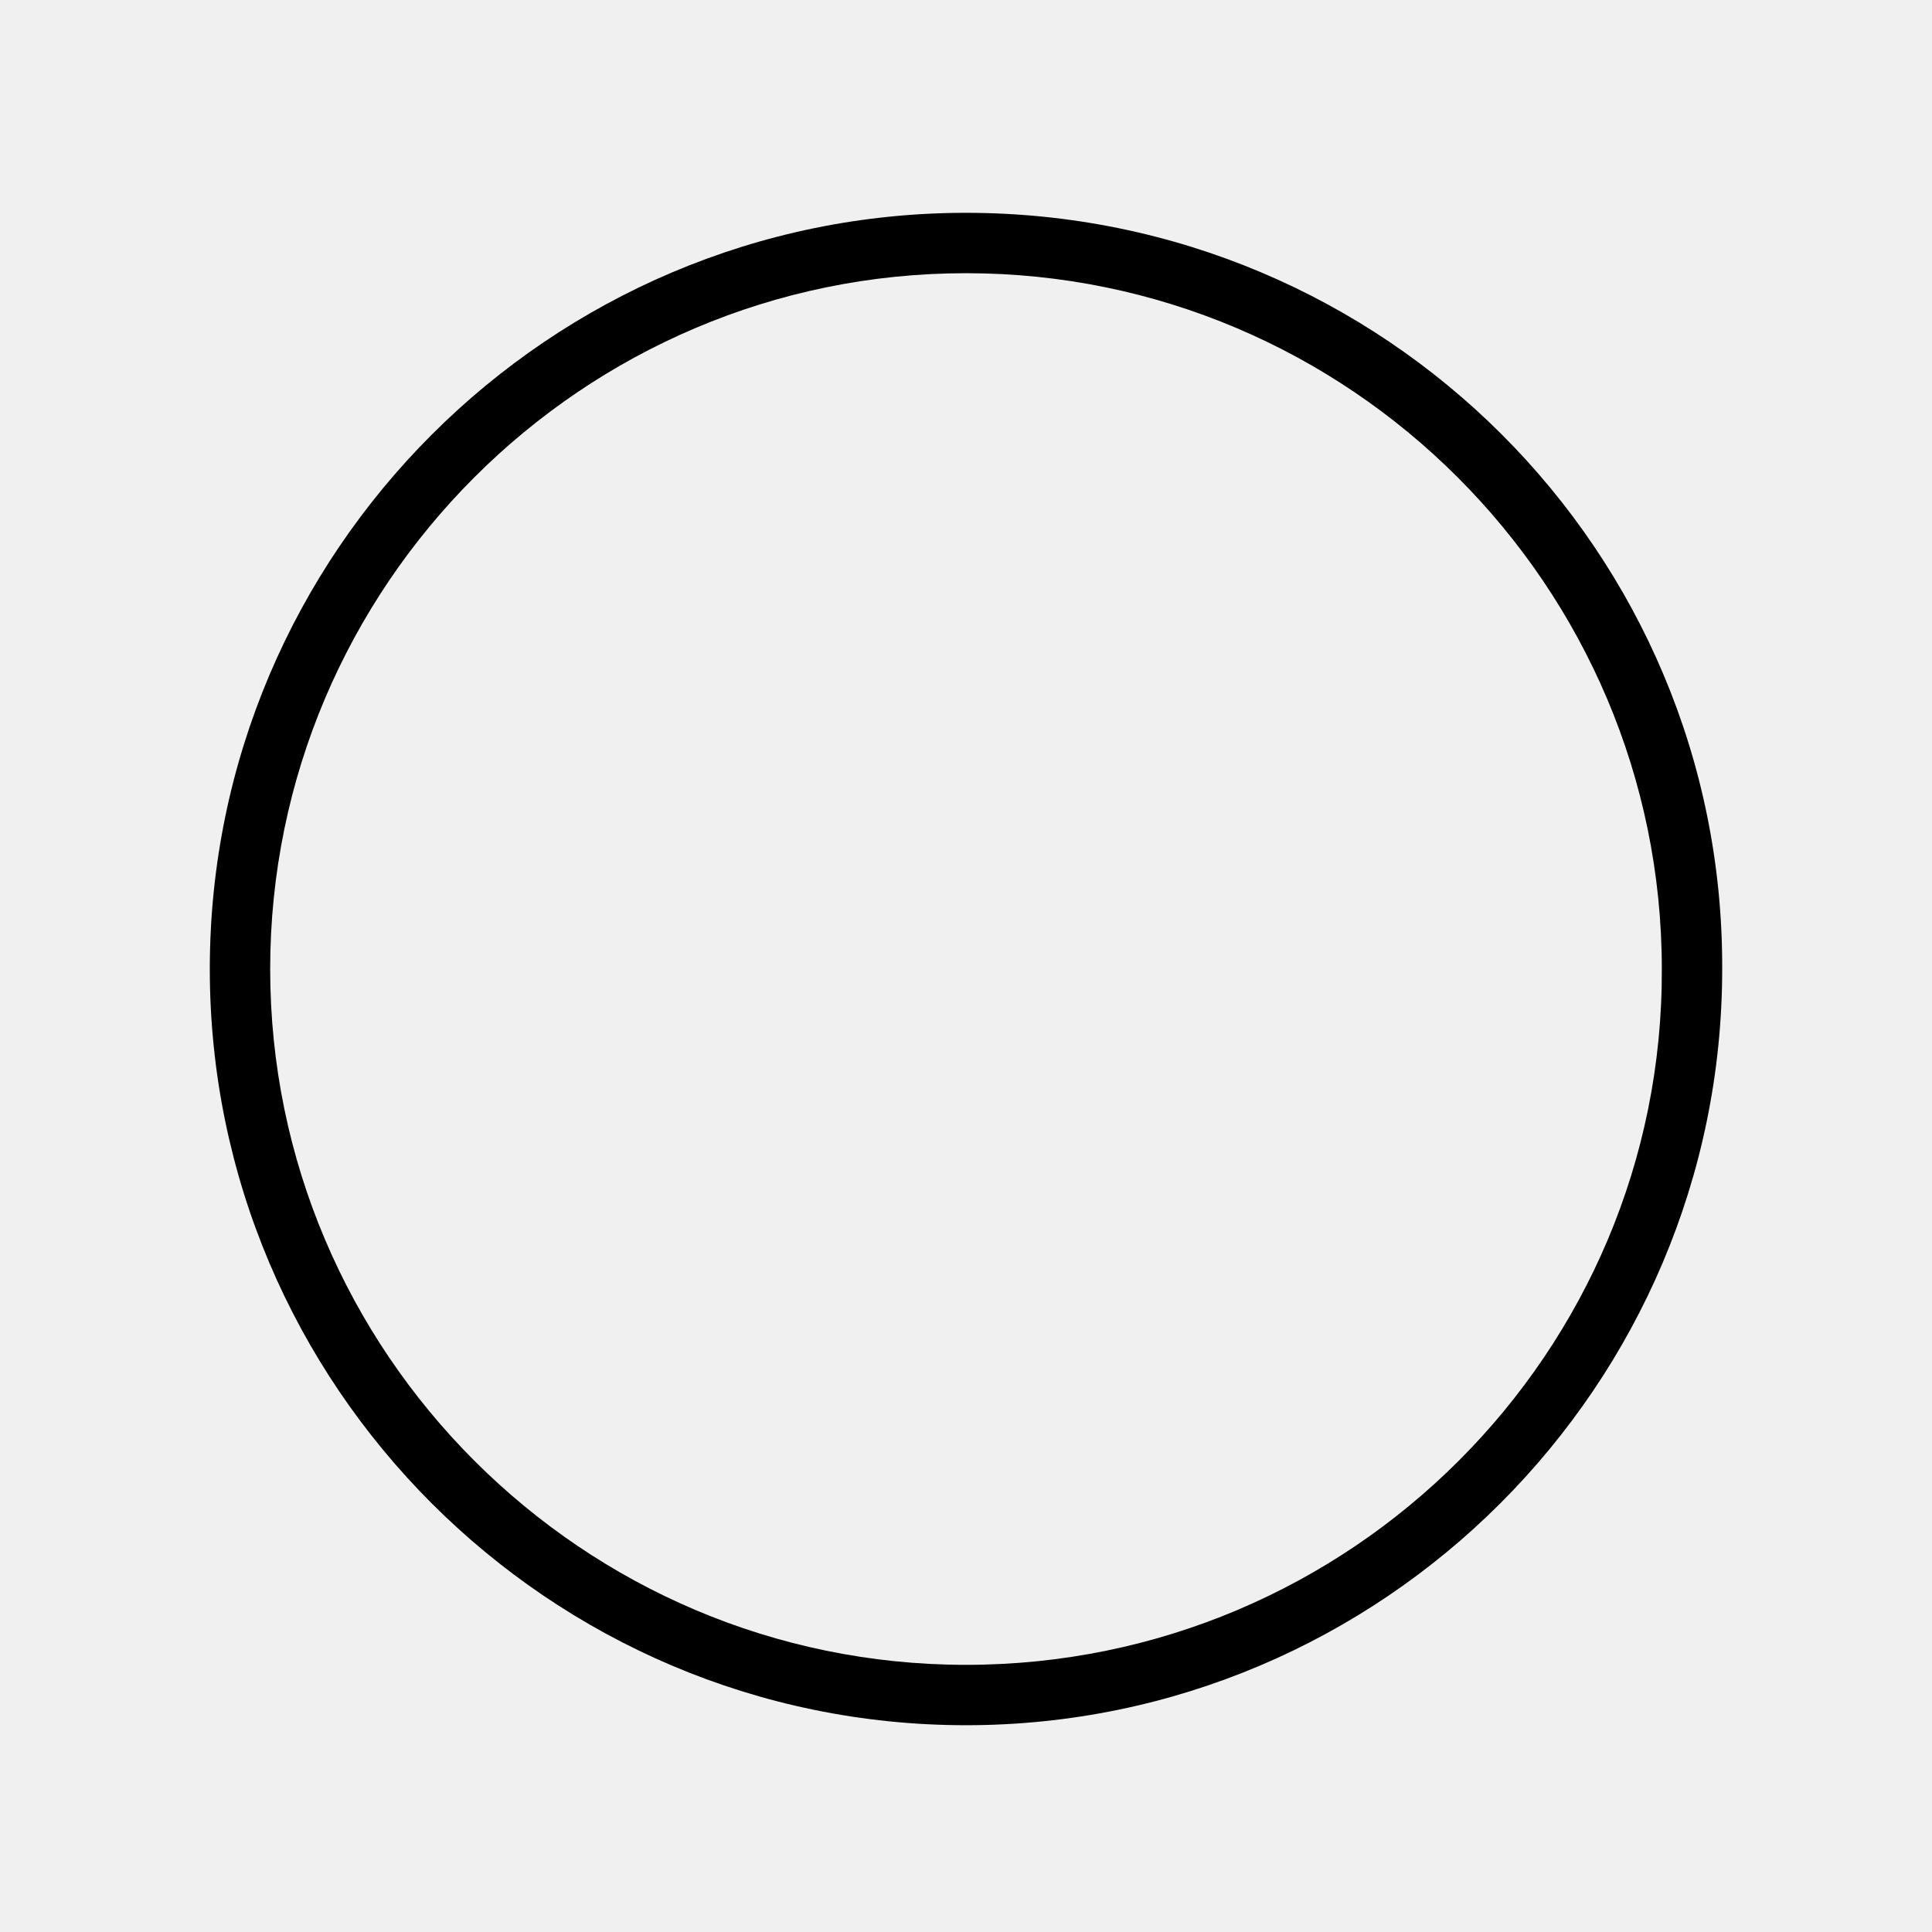
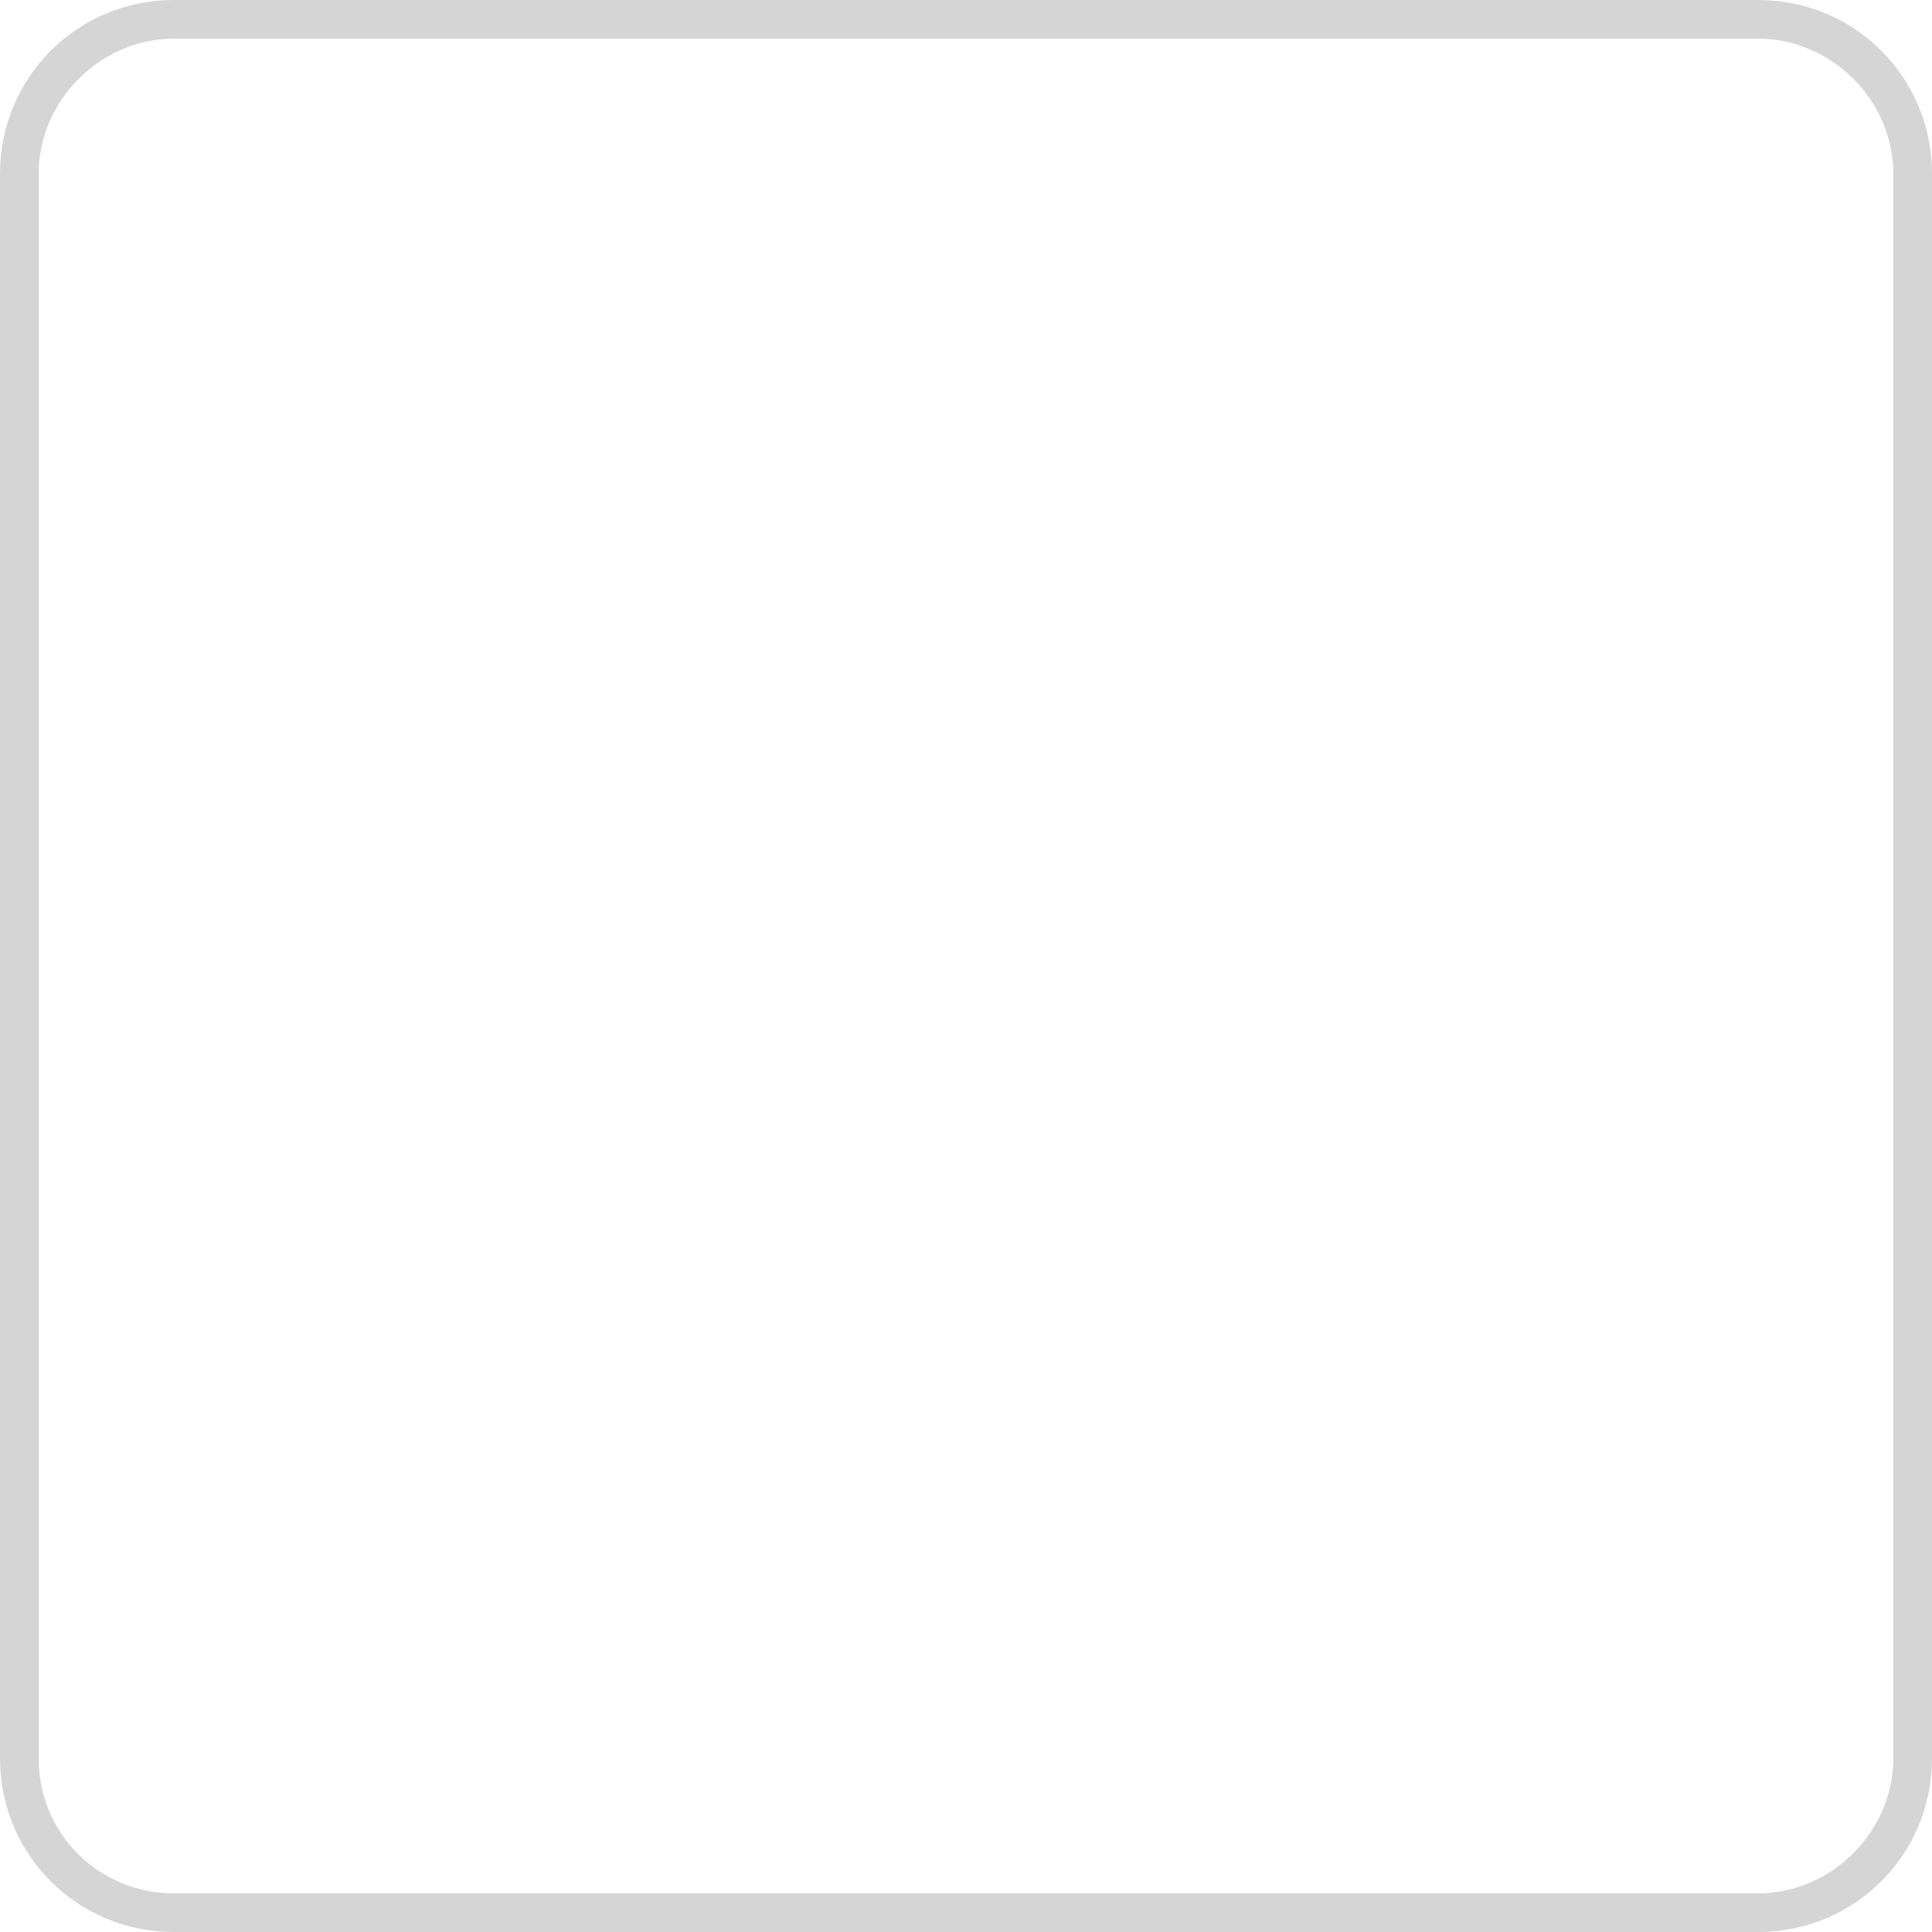
- <svg xmlns="http://www.w3.org/2000/svg" version="1.1" id="Layer_1" x="0px" y="0px" viewBox="-241 333 128 128" style="enable-background:new -241 333 128 128;" xml:space="preserve">
-   <g>
-     <g>
-       <path d="M-177,347.1c-27.6,0-50.1,22.5-50.1,50.1c0,27.6,22.5,50.1,50.1,50.1c27.6,0,50.1-22.5,50.1-50.1    C-126.8,369.5-149.3,347.1-177,347.1z M-177,443.3L-177,443.3c-25.4,0-46.1-20.7-46.1-46.1c0-25.4,20.7-46.1,46.1-46.1    s46.1,20.7,46.1,46.1C-130.8,422.6-151.5,443.3-177,443.3z" />
+ <svg xmlns="http://www.w3.org/2000/svg" version="1.1" id="Capa_1" x="0px" y="0px" viewBox="0 0 50 50" style="enable-background:new 0 0 50 50;" xml:space="preserve">
+   <style type="text/css">
+ 	.st0{fill:#9B9B9B;}
+ 	.st1{fill:#FFFFFF;}
+ 	.st2{fill:#D5D5D5;}
+ </style>
+   <g id="Symbols">
+     <g id="elementos_x2F_action-boxes_x2F_Campo-pequeño-check">
+       <g>
+         <path class="st0" d="M45.5,50h-41C2,50,0,48,0,45.5v-41C0,2,2,0,4.5,0h41C48,0,50,2,50,4.5v41C50,48,48,50,45.5,50z M4.5,1     C2.6,1,1,2.6,1,4.5v41C1,47.4,2.6,49,4.5,49h41c1.9,0,3.5-1.6,3.5-3.5v-41C49,2.6,47.4,1,45.5,1H4.5z" />
+       </g>
+       <g id="color_x2F_affirmative-blanco">
+         <g id="Rectangle-Copy-5">
+           <rect y="0" class="st1" width="50.6" height="50.6" />
+         </g>
+       </g>
+       <g id="Rectangle-2">
+         <path class="st2" d="M45.5,50h-41C2,50,0,48,0,45.5v-41C0,2,2,0,4.5,0h41C48,0,50,2,50,4.5v41C50,48,48,50,45.5,50z M4.5,1     C2.6,1,1,2.6,1,4.5v41c0,2,1.6,3.5,3.5,3.5h41c1.9,0,3.5-1.6,3.5-3.5v-41C49,2.6,47.4,1,45.5,1H4.5z" />
+       </g>
    </g>
  </g>
</svg>
